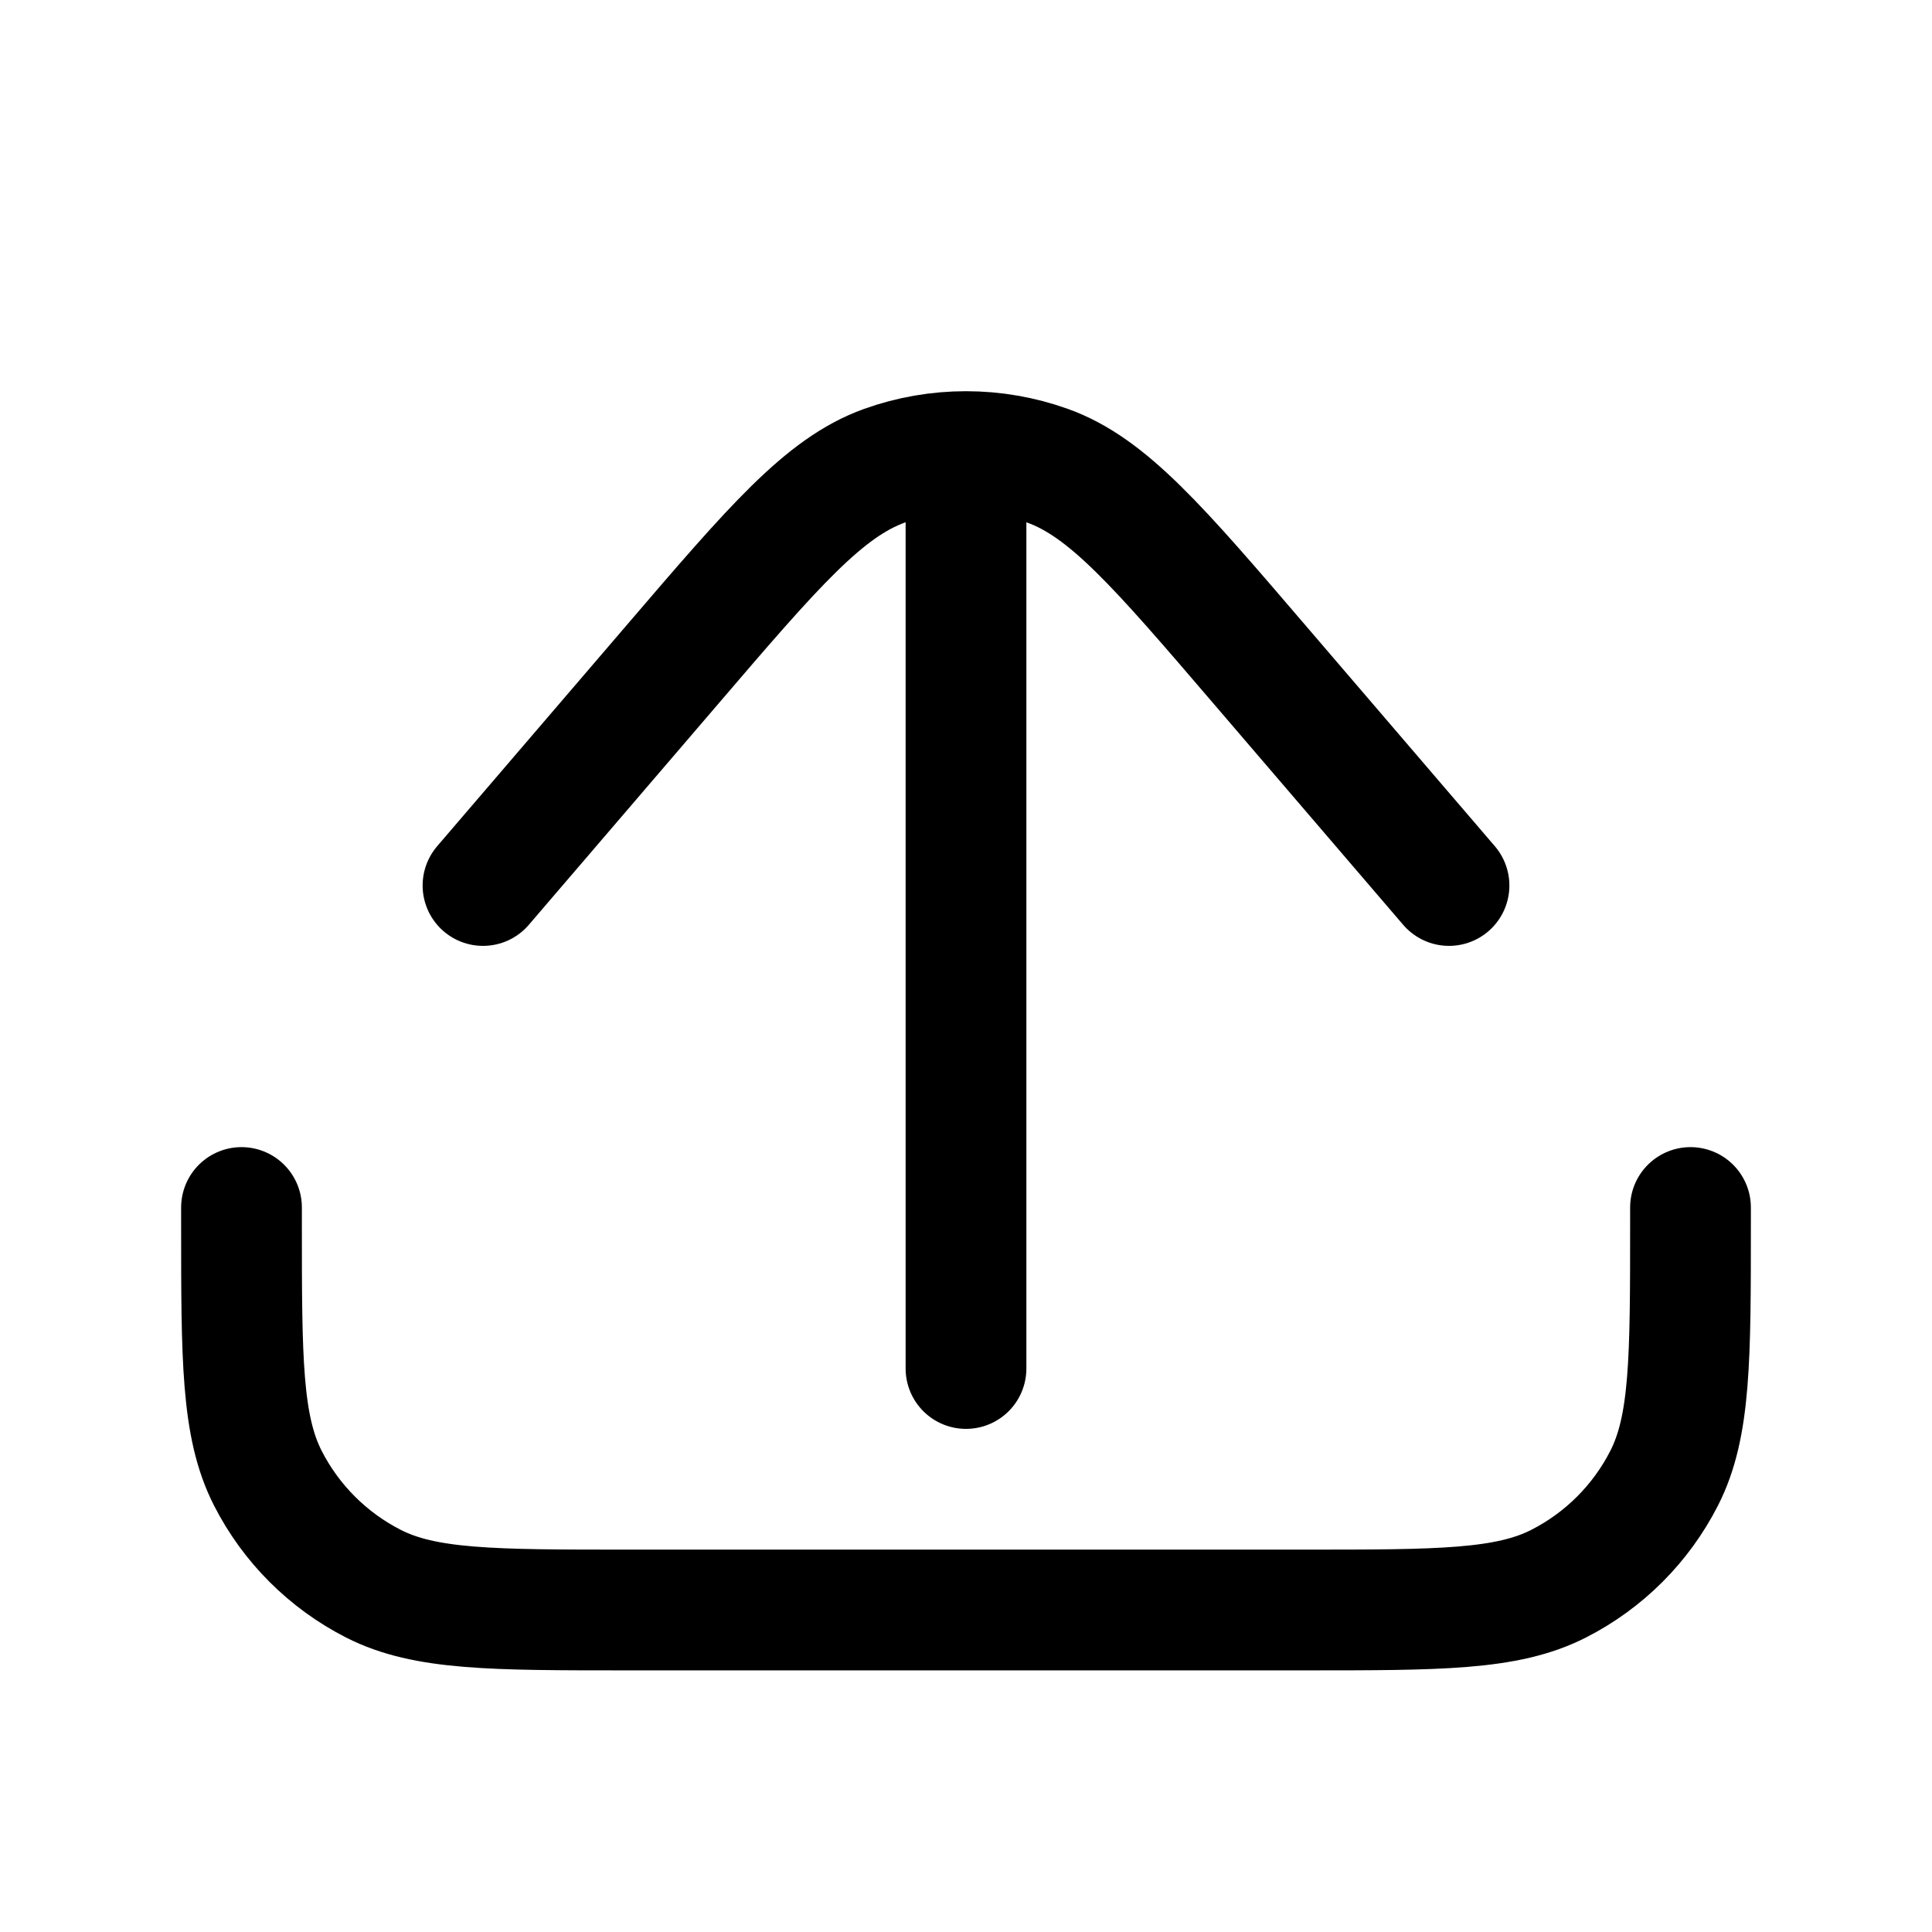
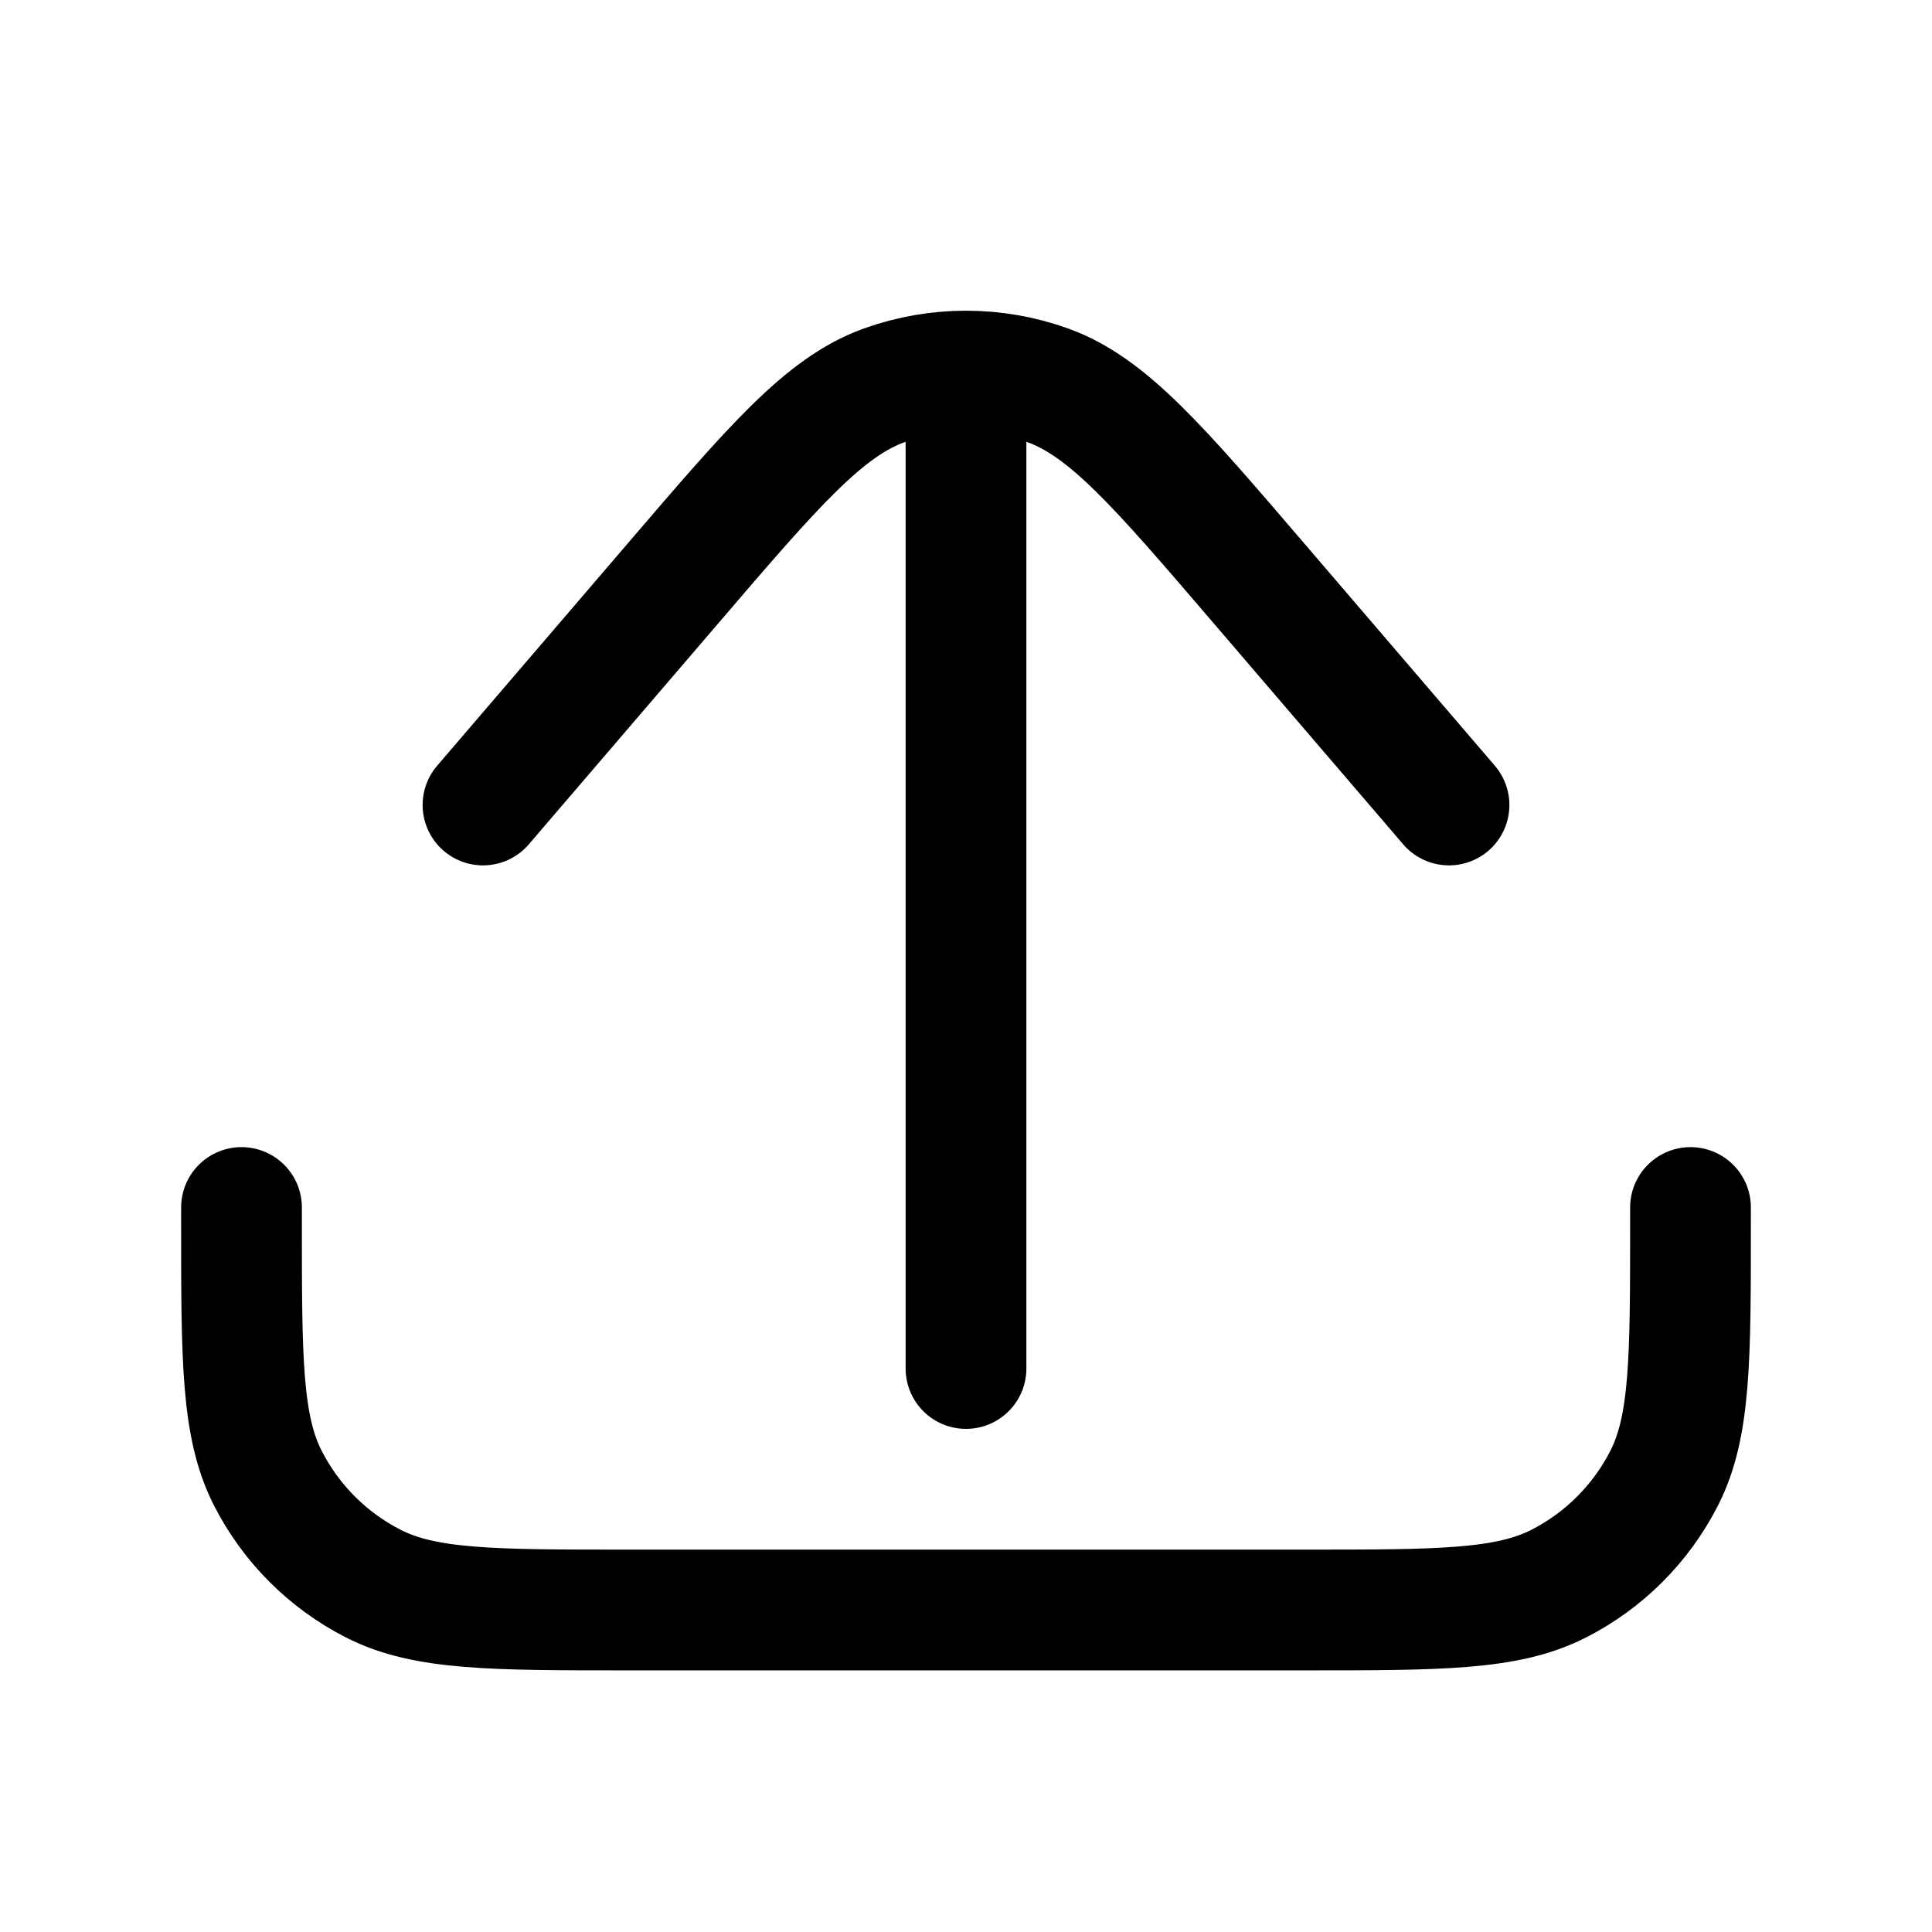
<svg xmlns="http://www.w3.org/2000/svg" width="24" height="24" viewBox="0 0 24 24" fill="none">
-   <path d="M12 6V17" stroke="black" stroke-width="1.5" stroke-linecap="round" stroke-linejoin="round" />
-   <path d="M18 11L15.644 8.252C14.389 6.787 13.761 6.055 13.014 5.786C12.359 5.551 11.641 5.551 10.986 5.786C10.239 6.055 9.611 6.787 8.356 8.252L6 11" stroke="black" stroke-width="1.5" stroke-linecap="round" stroke-linejoin="round" />
  <path d="M3 15V15.2C3 16.88 3 17.72 3.327 18.362C3.615 18.927 4.074 19.385 4.638 19.673C5.28 20 6.12 20 7.8 20H16.2C17.88 20 18.72 20 19.362 19.673C19.927 19.385 20.385 18.927 20.673 18.362C21 17.72 21 16.88 21 15.2V15" stroke="black" stroke-width="1.5" stroke-linecap="round" />
+   <path d="M12 5V17" stroke="black" stroke-width="1.5" stroke-linecap="round" stroke-linejoin="round" />
+   <path d="M18 10L15.644 7.252C14.389 5.787 13.761 5.055 13.014 4.786C12.359 4.551 11.641 4.551 10.986 4.786C10.239 5.055 9.611 5.787 8.356 7.252L6 10" stroke="black" stroke-width="1.5" stroke-linecap="round" stroke-linejoin="round" />
</svg>
